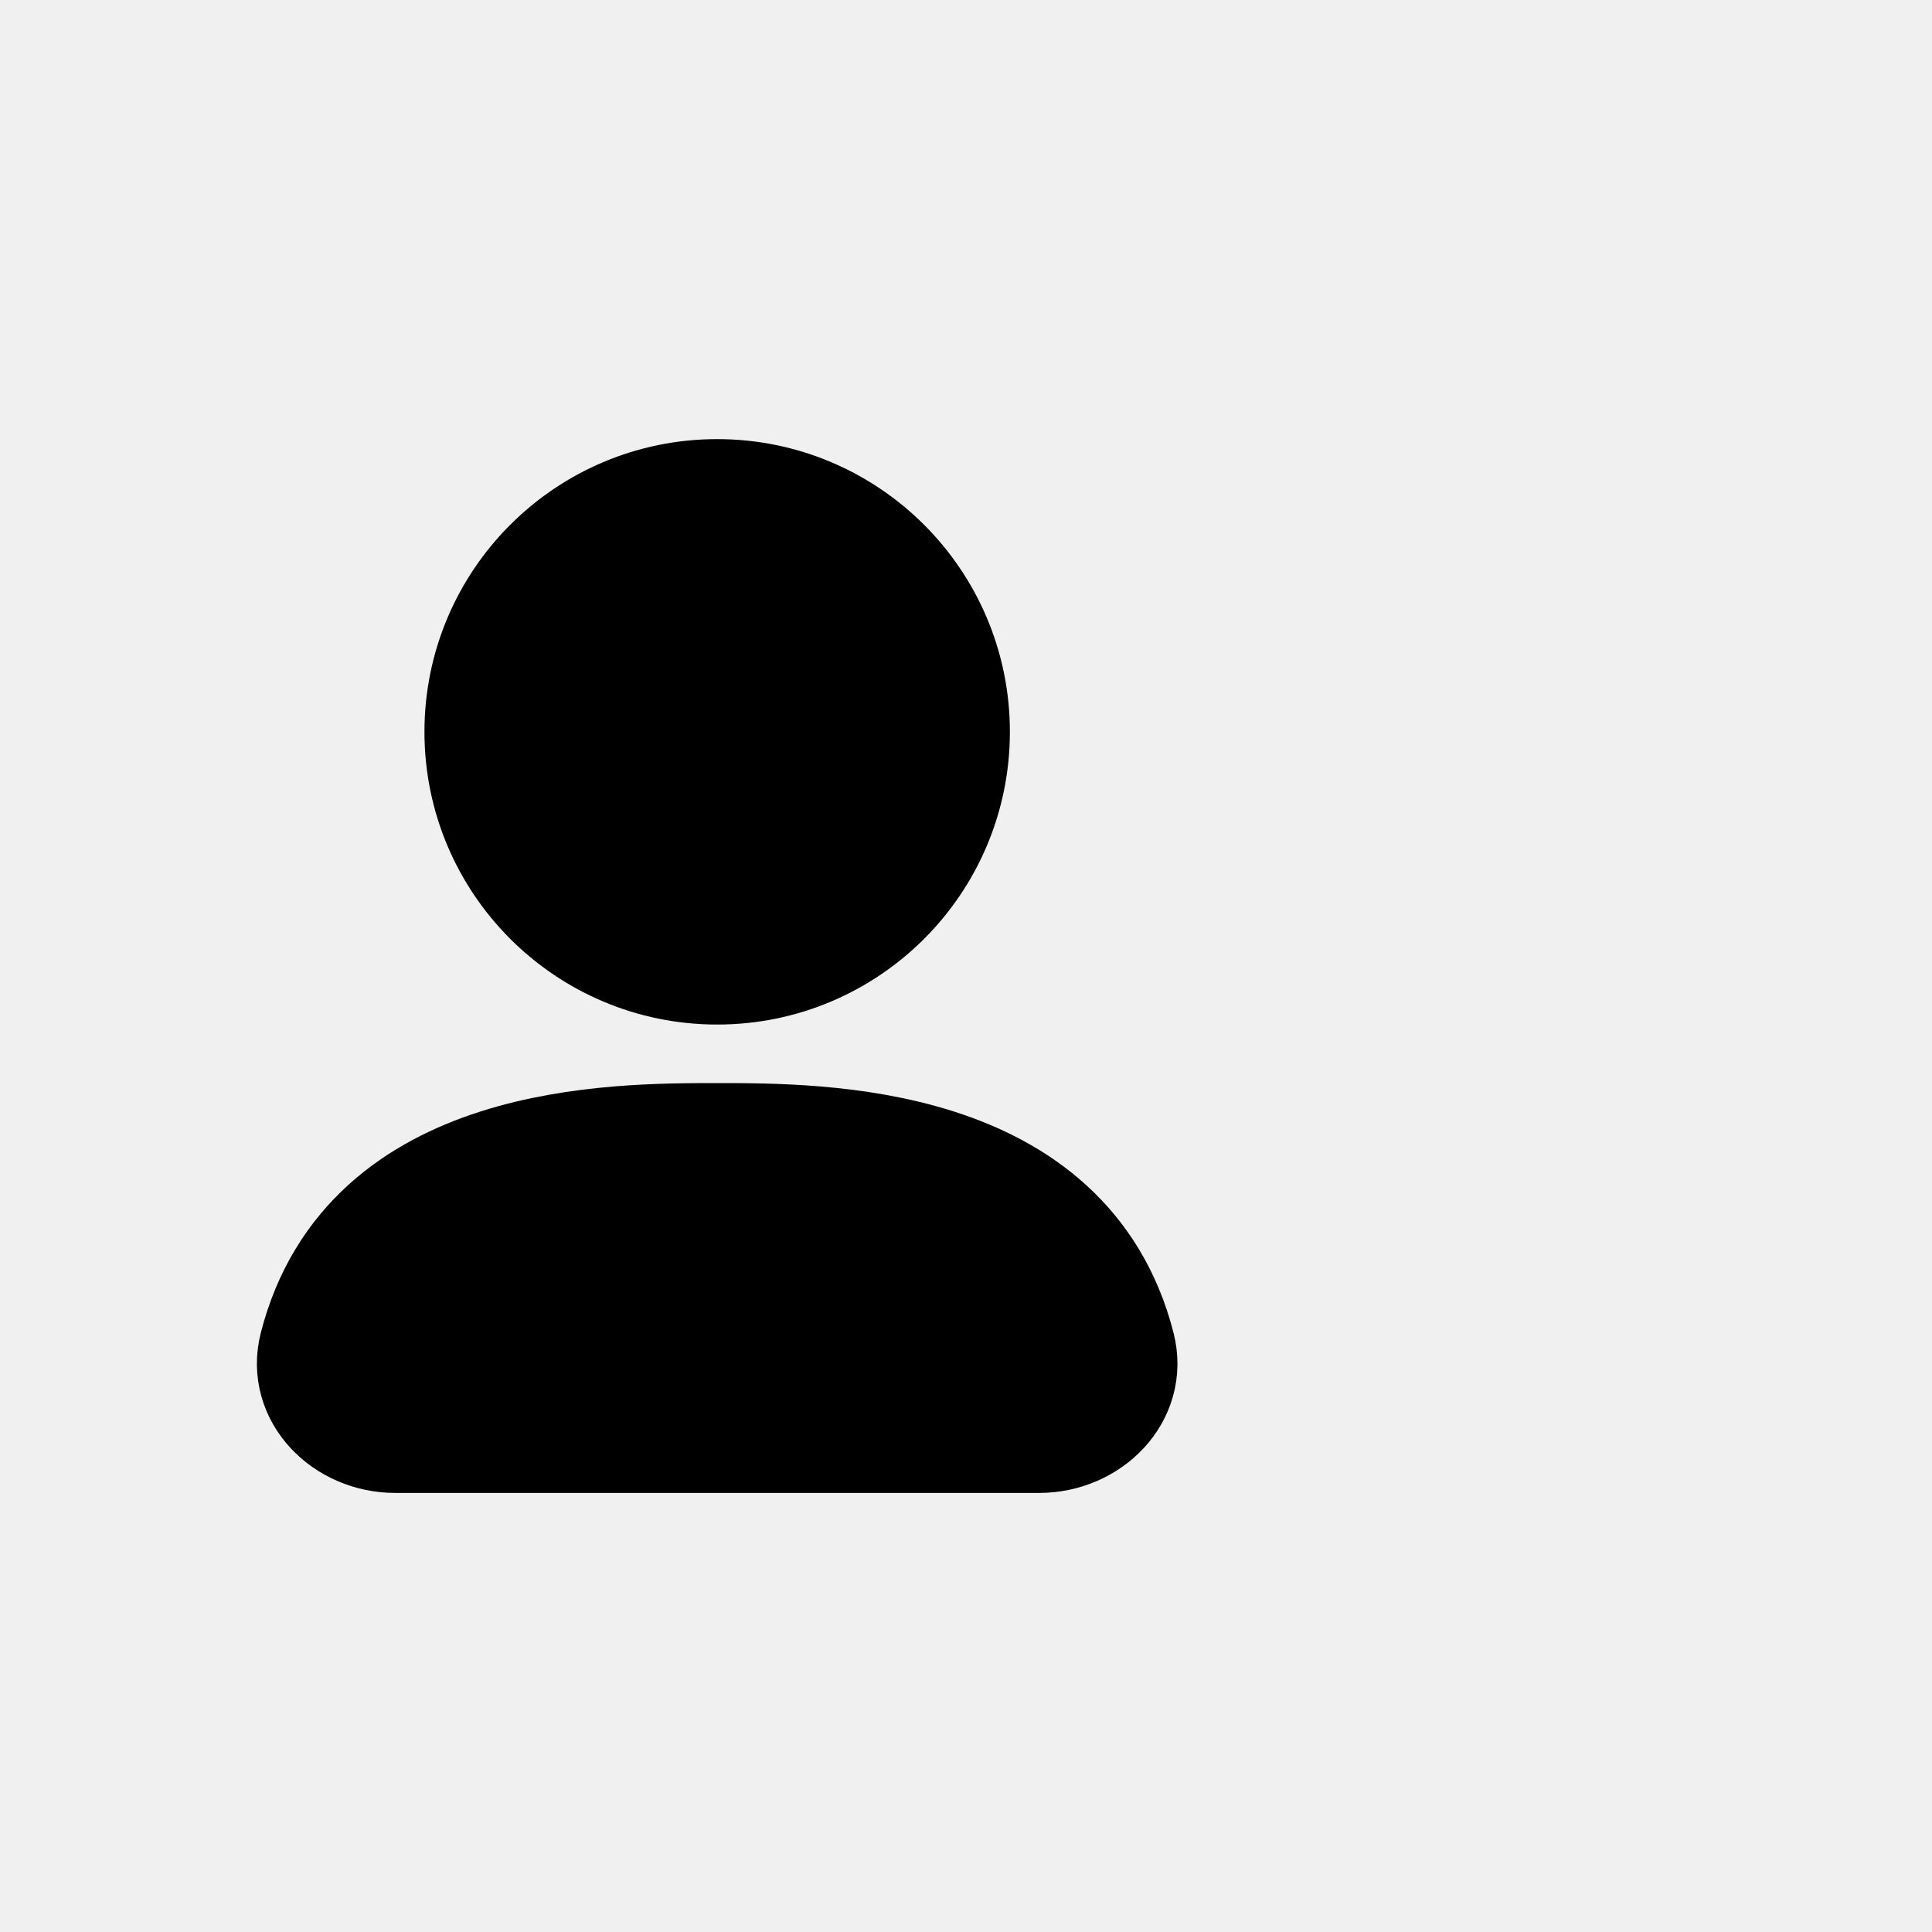
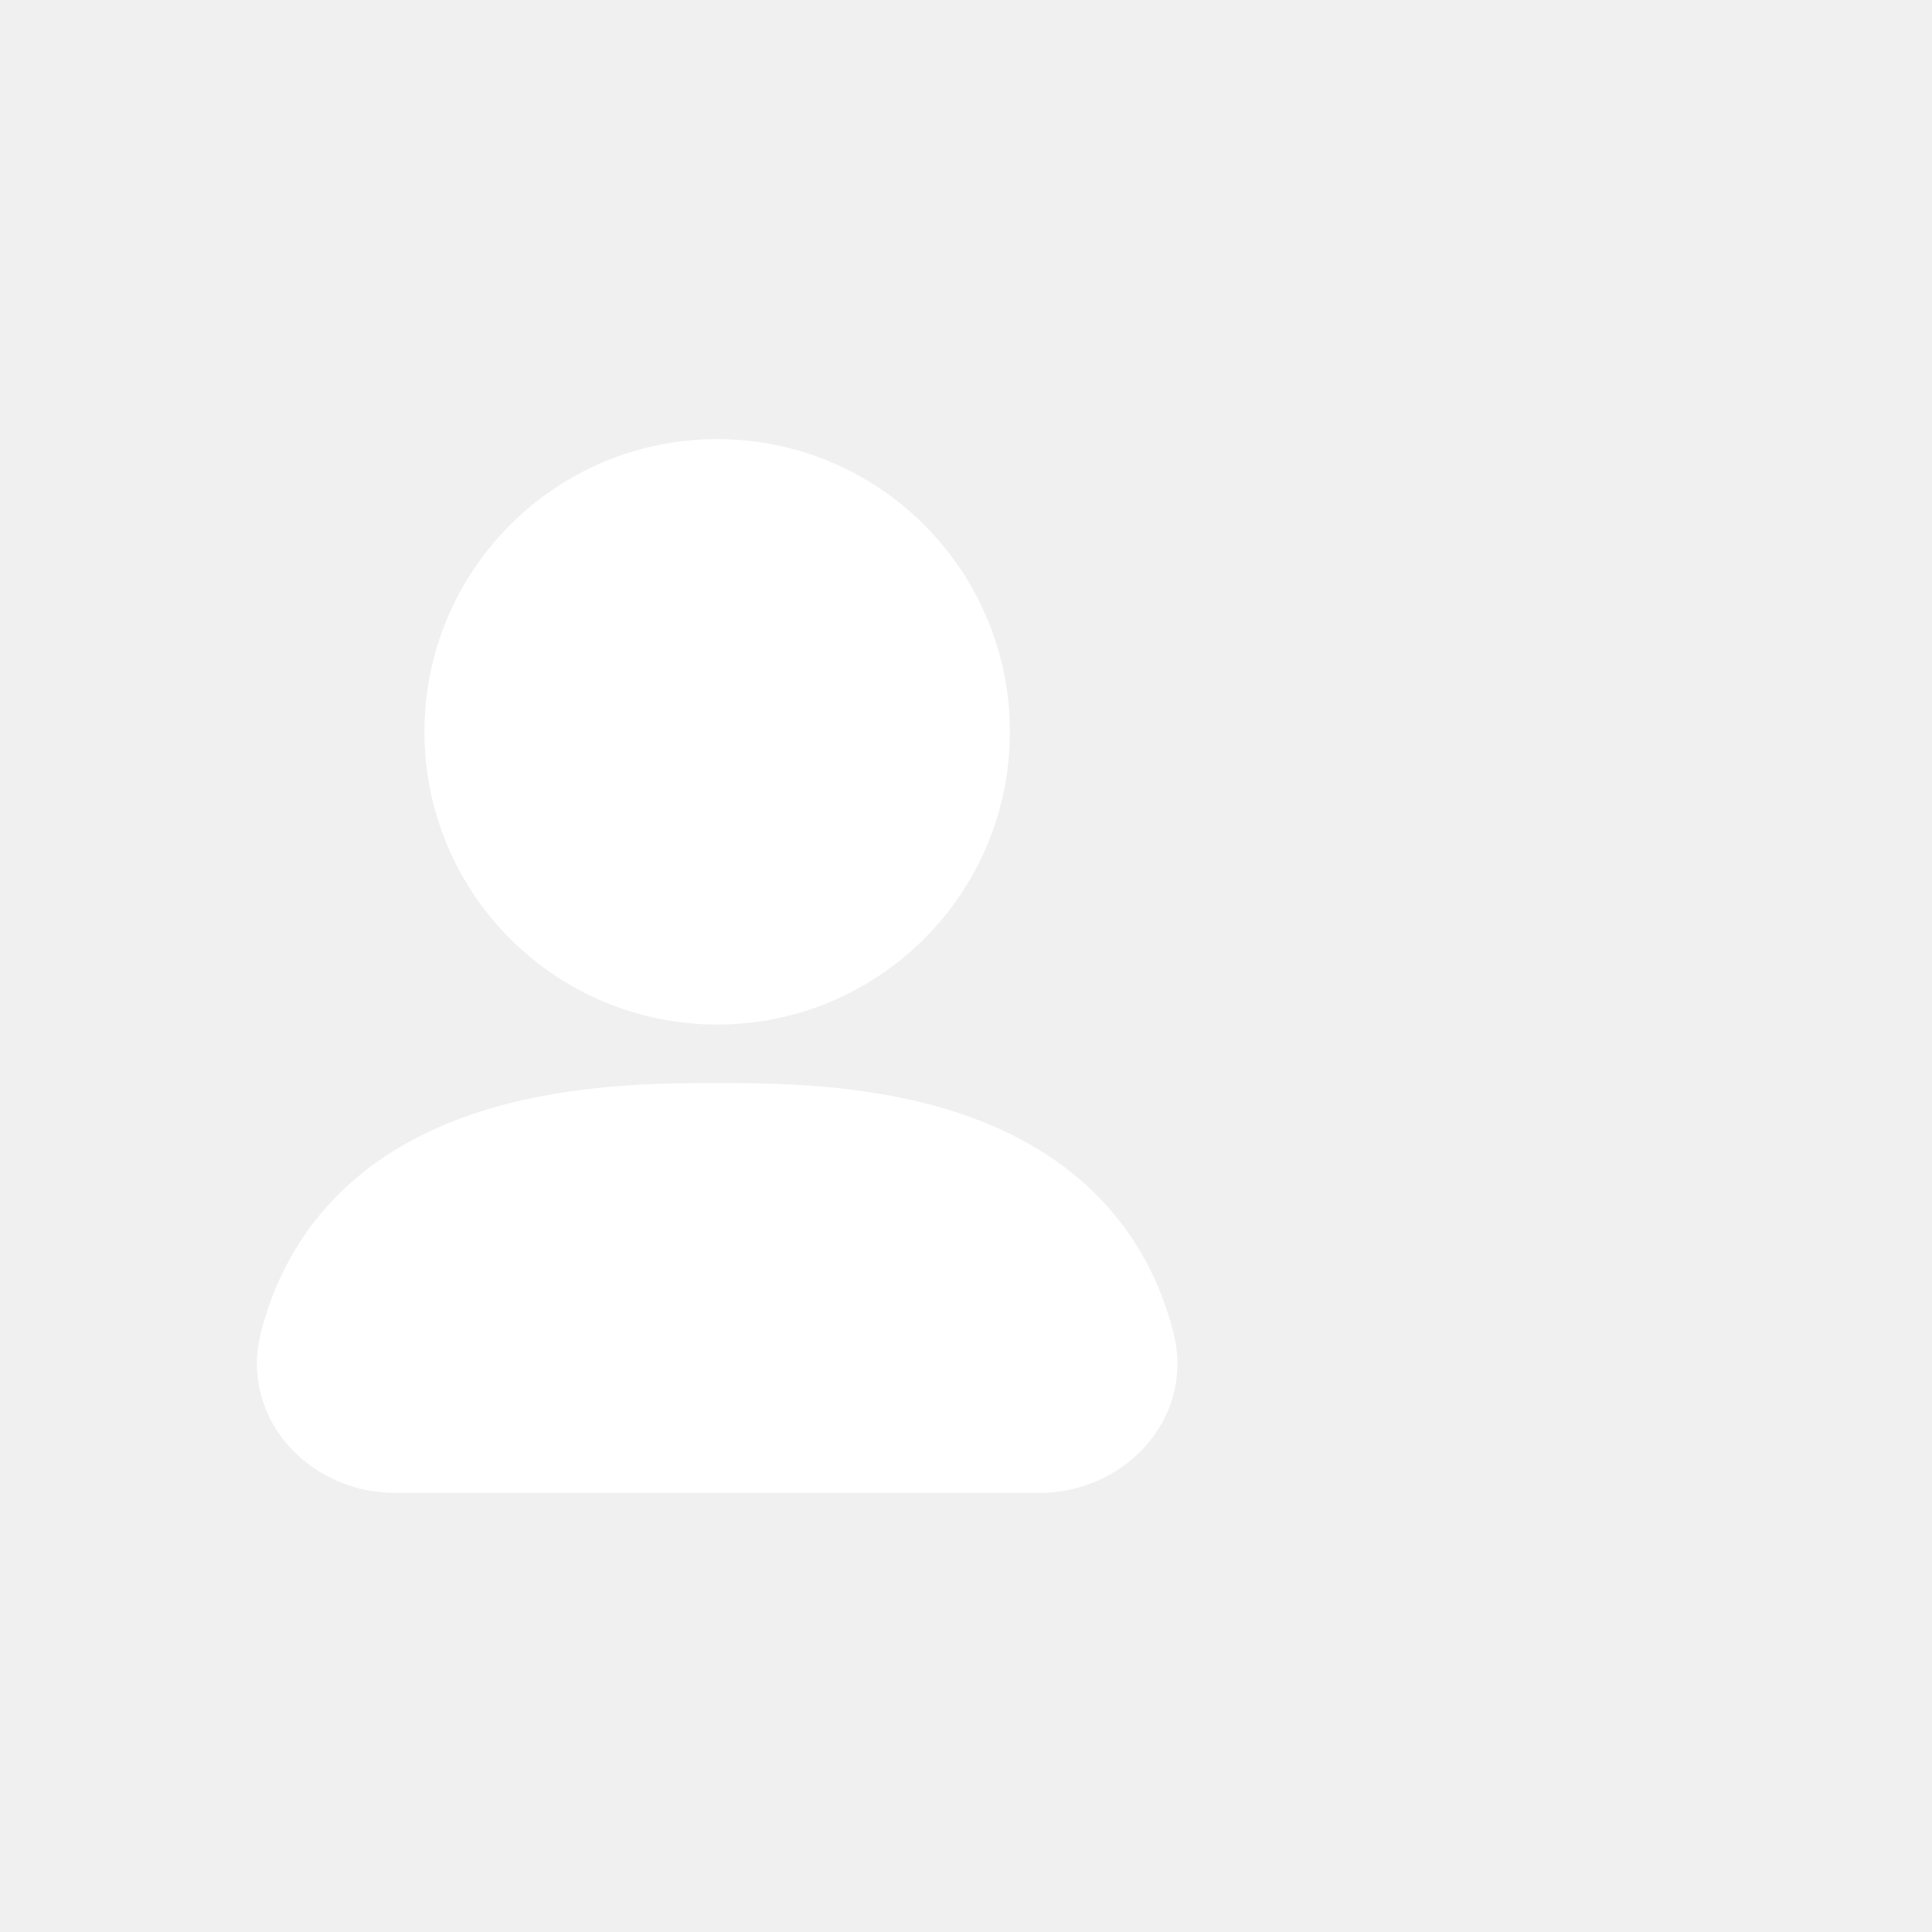
<svg xmlns="http://www.w3.org/2000/svg" width="32" height="32" viewBox="0 0 44 34" fill="none">
-   <circle cx="16.333" cy="11.667" r="5.333" fill="#000000" stroke="#000000" stroke-width="2.667" />
-   <path d="M16.333 21C13.963 21 8.432 21 7.232 25.682C6.958 26.752 7.895 27.667 9 27.667H23.667C24.771 27.667 25.709 26.752 25.434 25.682C24.234 21 18.704 21 16.333 21Z" fill="#000000" stroke="#000000" stroke-width="2.667" stroke-linejoin="round" />
+   <circle cx="16.333" cy="11.667" r="5.333" fill="#FFFFFF" stroke="#FFFFFF" stroke-width="2.667" />
+   <path d="M16.333 21C13.963 21 8.432 21 7.232 25.682C6.958 26.752 7.895 27.667 9 27.667H23.667C24.771 27.667 25.709 26.752 25.434 25.682C24.234 21 18.704 21 16.333 21Z" fill="#FFFFFF" stroke="#FFFFFF" stroke-width="2.667" stroke-linejoin="round" />
</svg>
